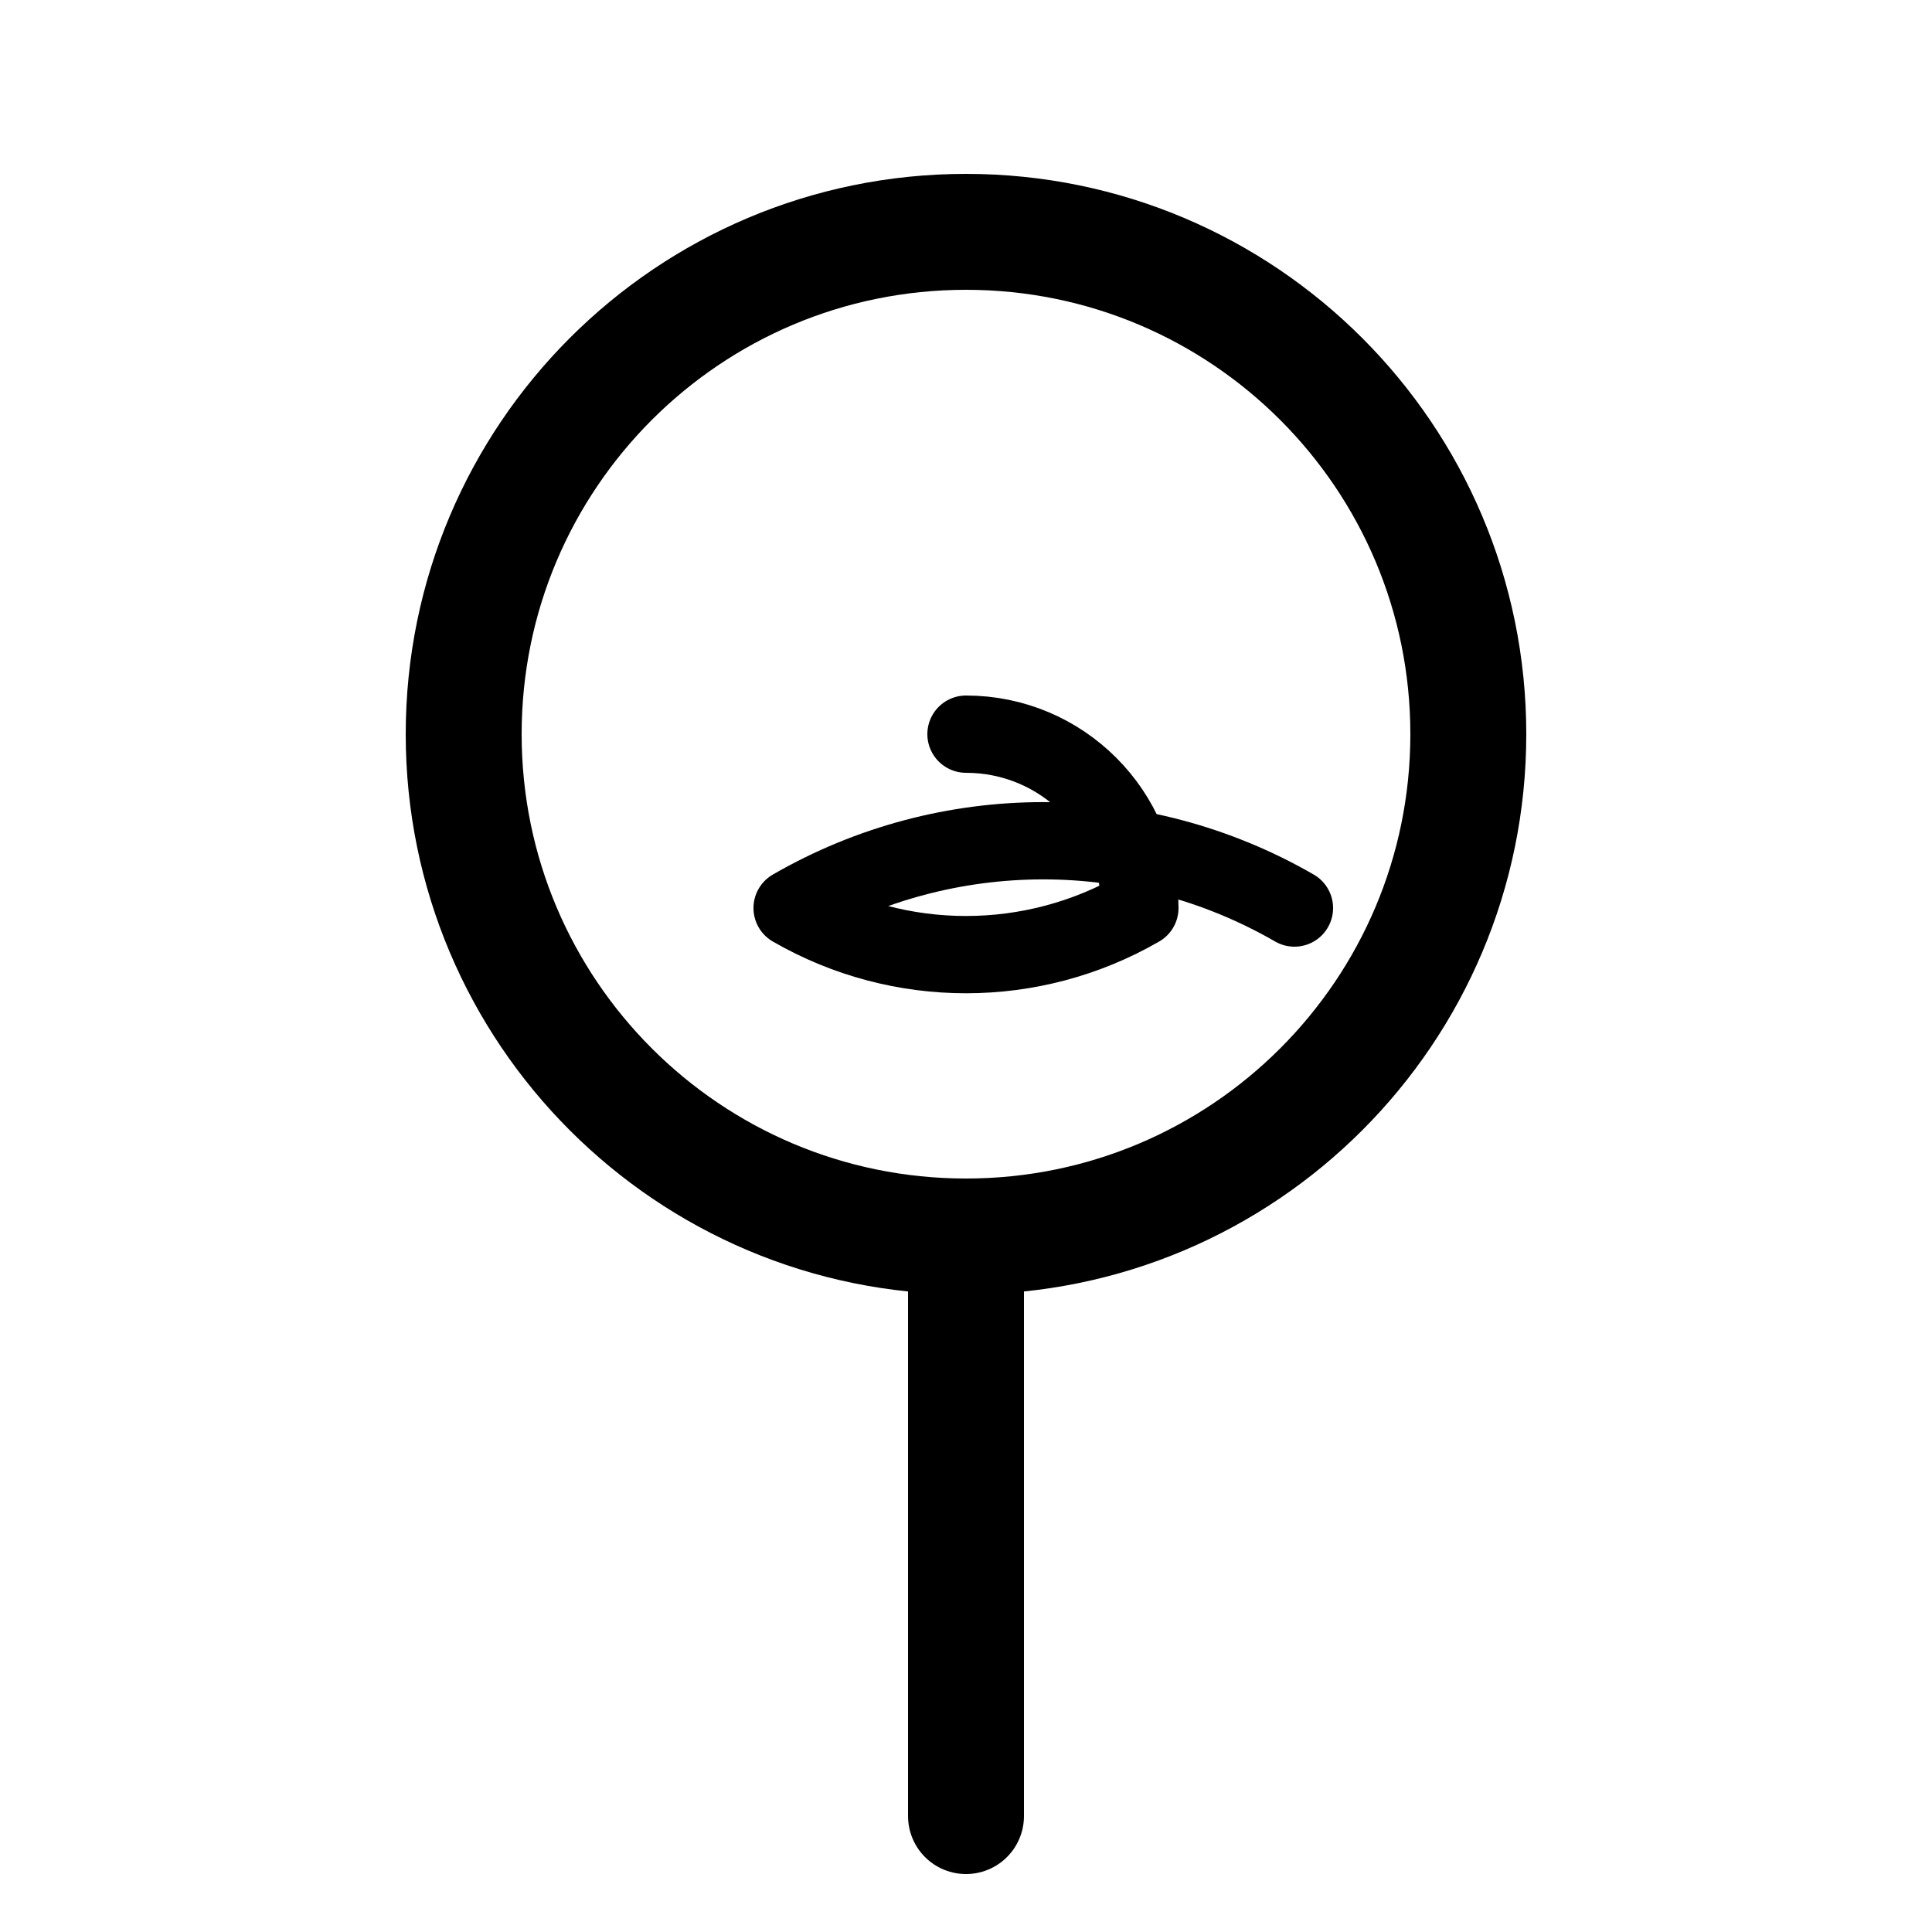
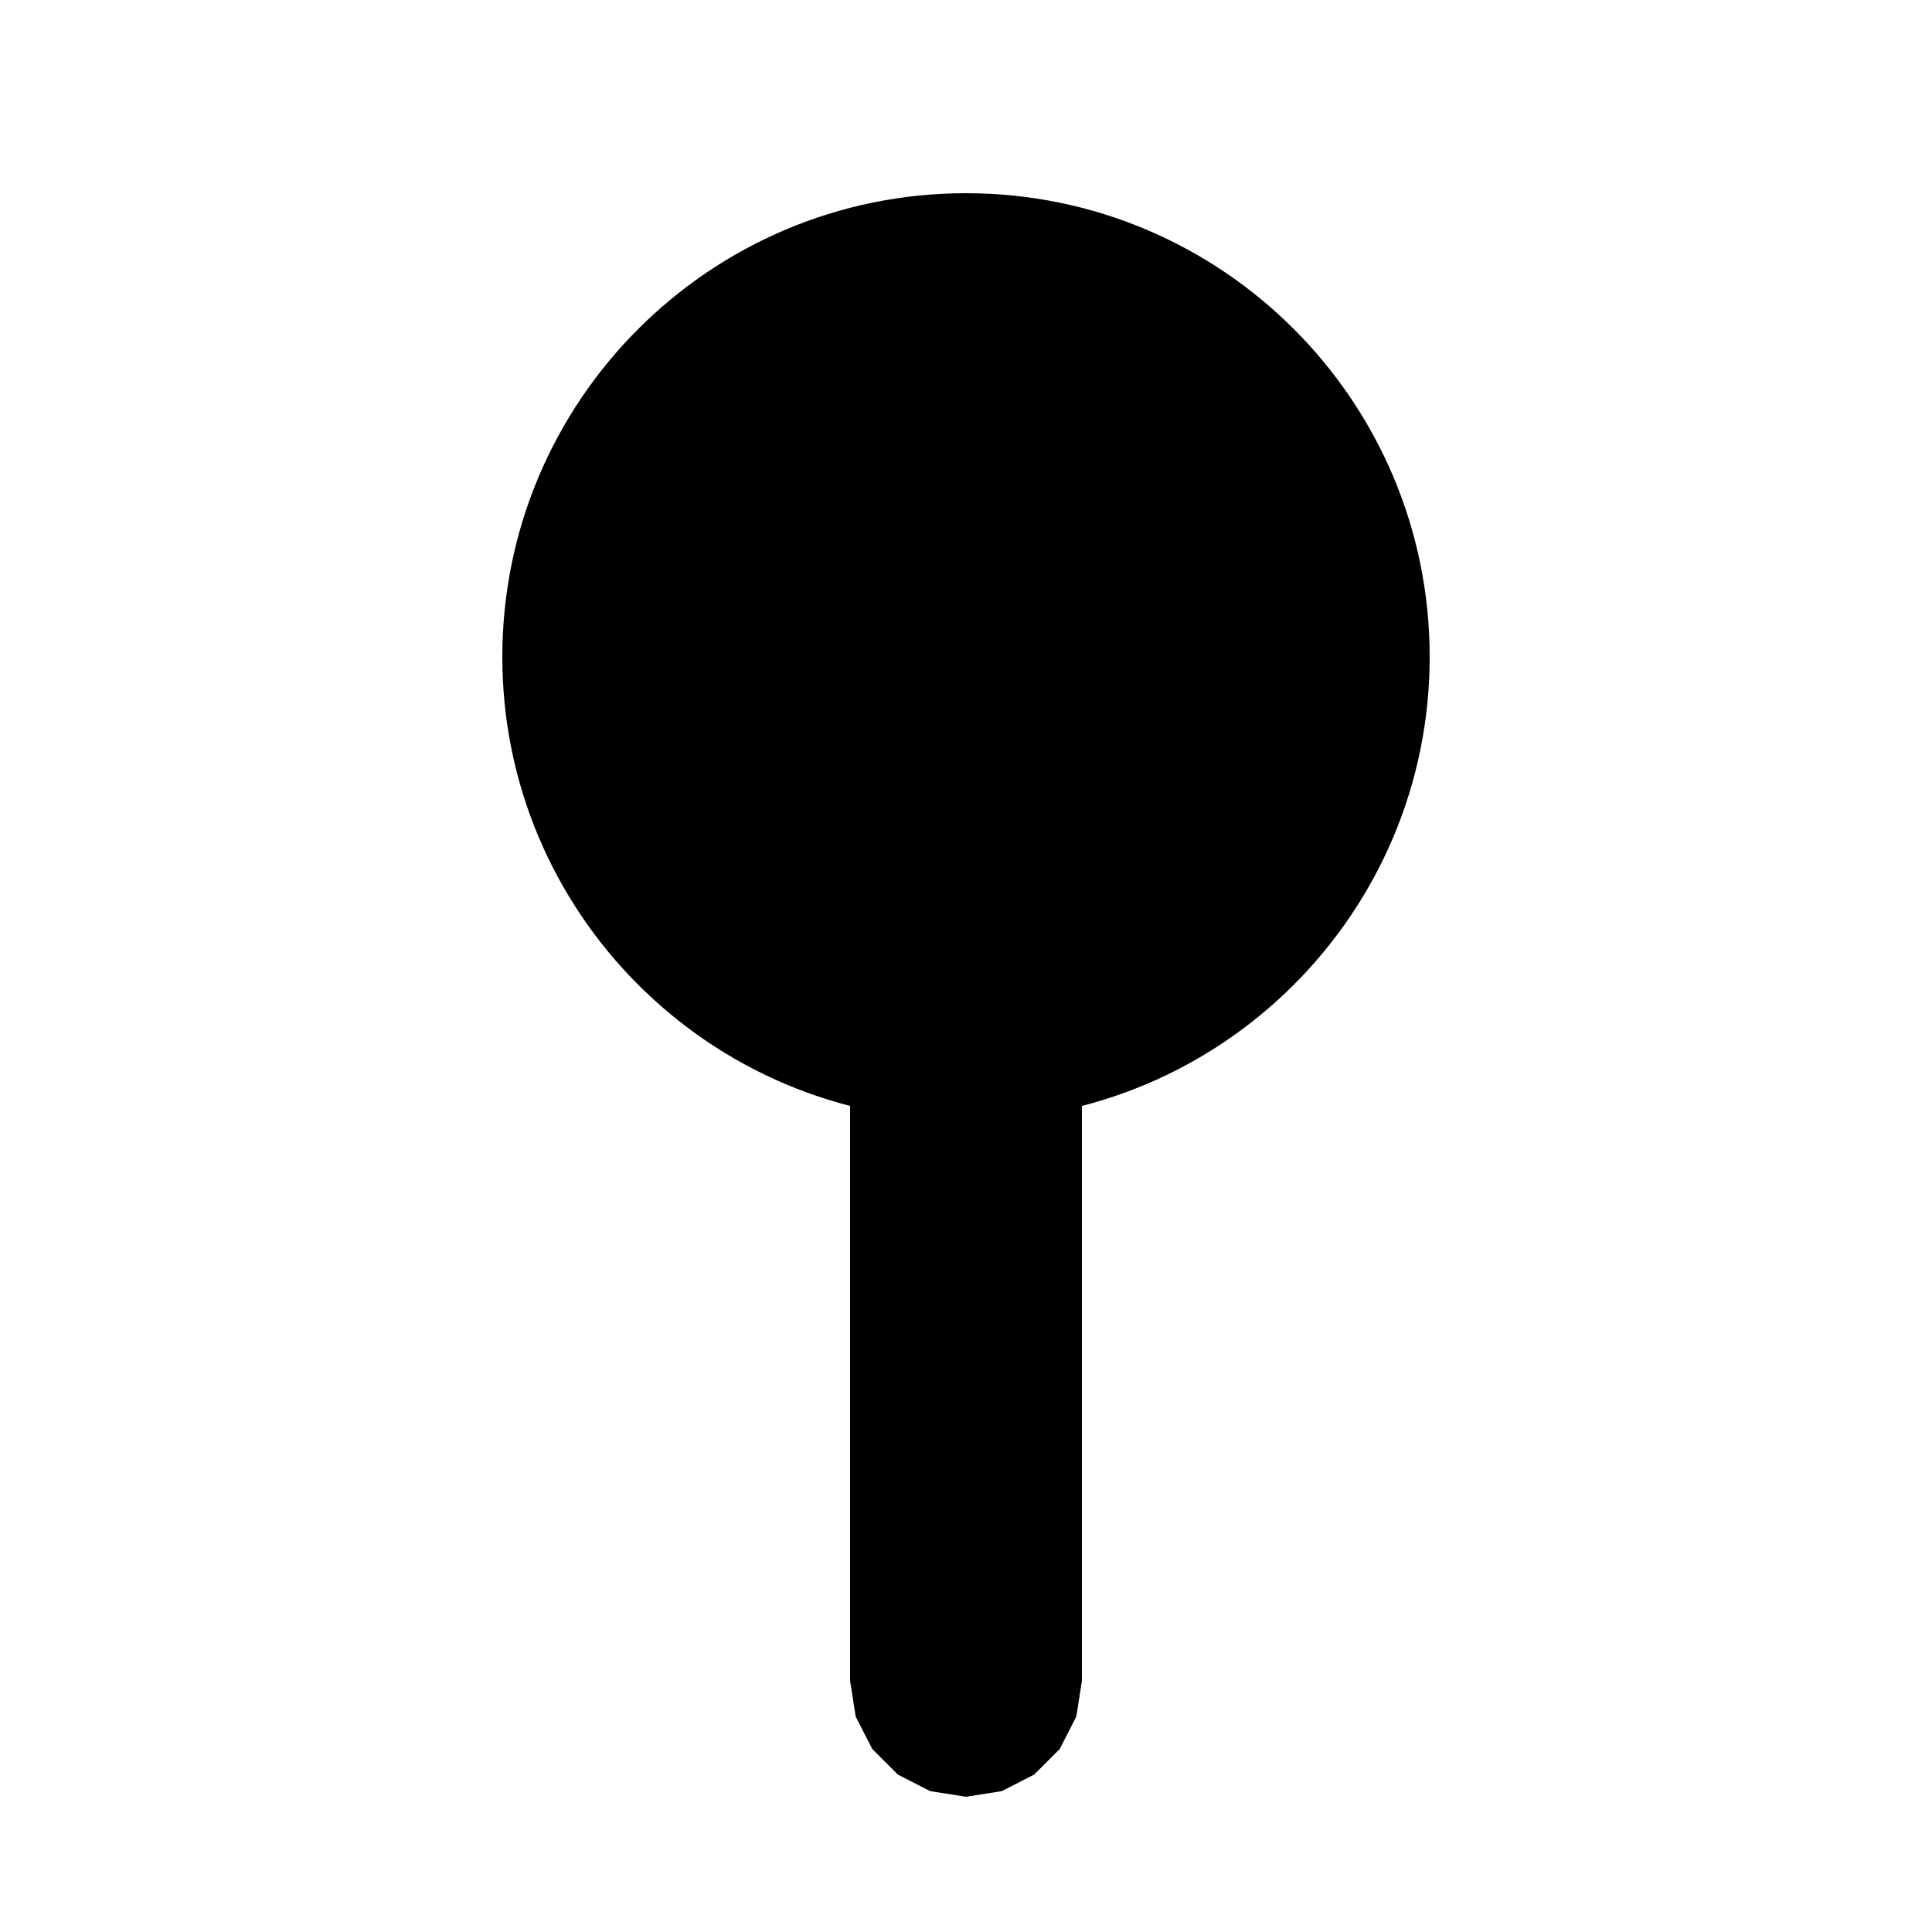
<svg xmlns="http://www.w3.org/2000/svg" viewBox="0 0 100 100">
-   <circle cx="50" cy="38" r="26" fill="none" stroke="#000000" stroke-width="6" stroke-linecap="round" stroke-linejoin="round" />
-   <path d="M50 38 A9 9 0 0 1 59 47 A18 18 0 0 1 41 47 A26 26 0 0 1 67 47" fill="none" stroke="#000000" stroke-width="4" stroke-linecap="round" stroke-linejoin="round" />
-   <path d="M50 64 L50 94" fill="none" stroke="#000000" stroke-width="6" stroke-linecap="round" stroke-linejoin="round" />
+   <path fill="#000000" d="M74 34 C74 47.25 63.25 58 50 58 C36.75 58 26 47.25 26 34 C26 20.75 36.75 10 50 10 C63.25 10 74 20.75 74 34 Z" />
+   <path fill="#000000" d="M44.29 50.15 L45.15 48.47 L46.47 47.15 L48.15 46.29 L50 46 L51.85 46.29 L53.53 47.15 L54.85 48.47 L55.71 50.15 L56 52 L56 87 L55.71 88.85 L54.85 90.53 L53.53 91.85 L51.85 92.71 L50 93 L48.15 92.71 L46.47 91.85 L45.15 90.53 L44.29 88.85 L44 87 L44 52 Z" />
</svg>
